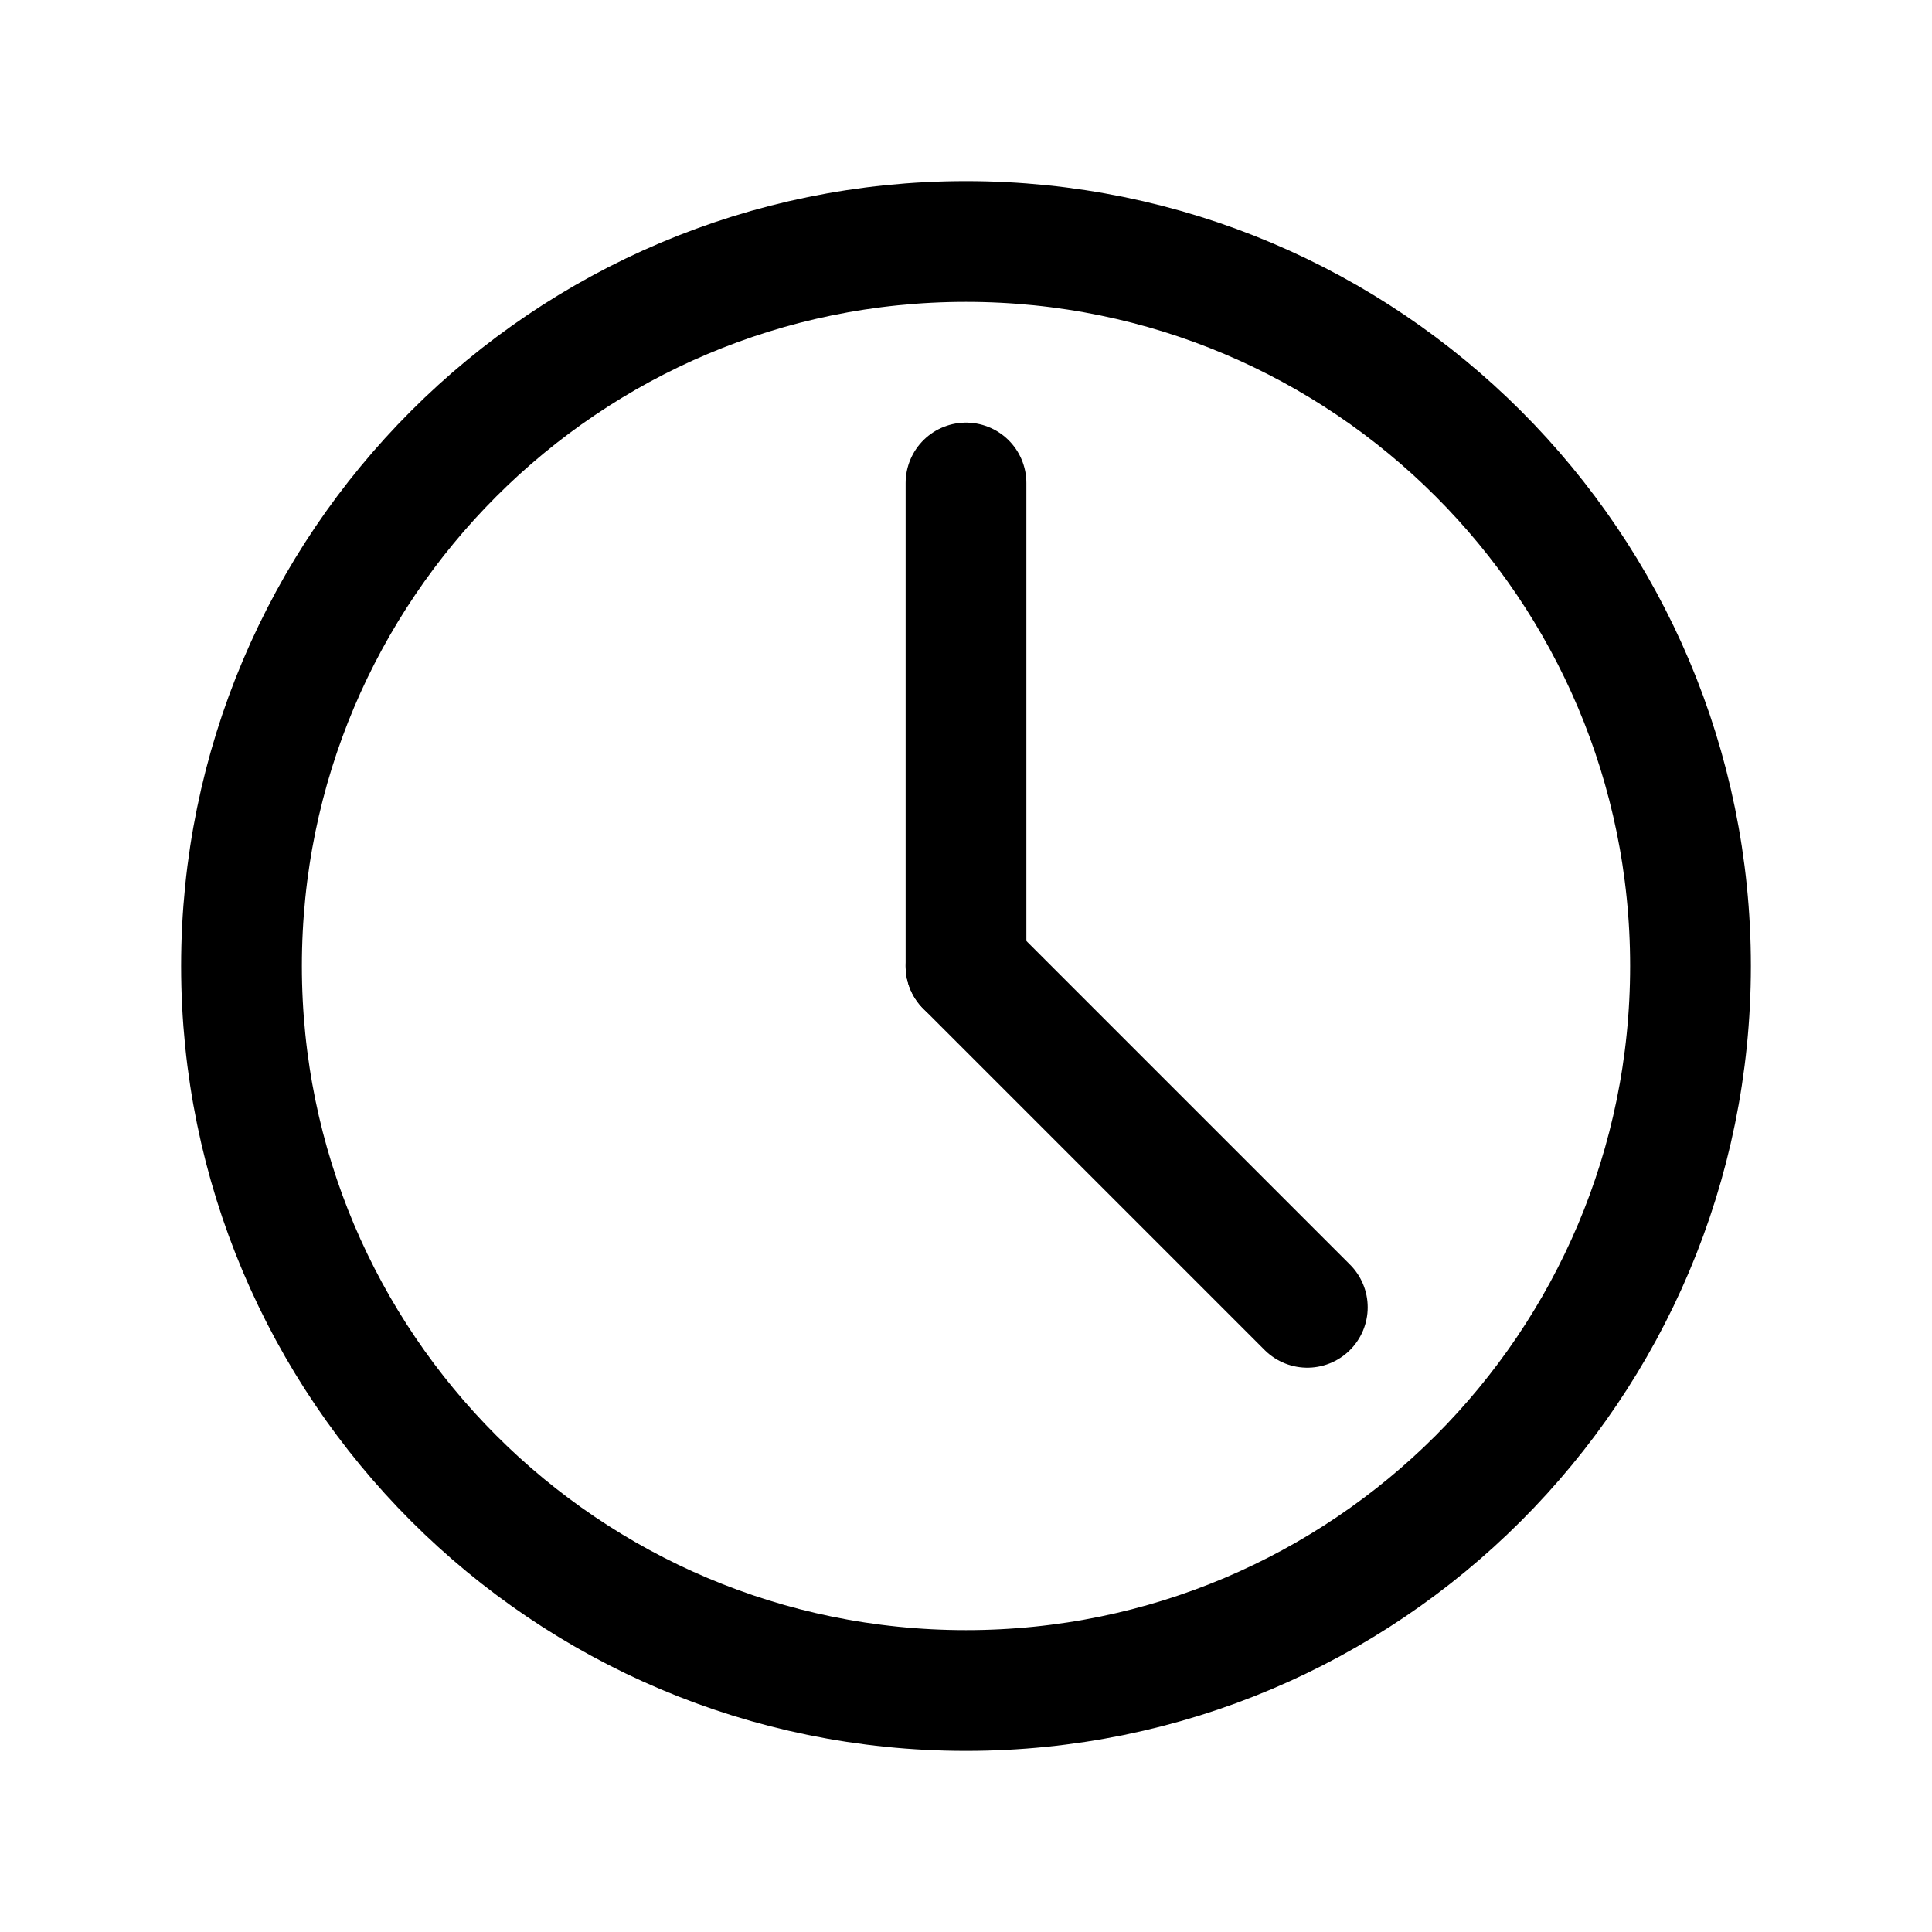
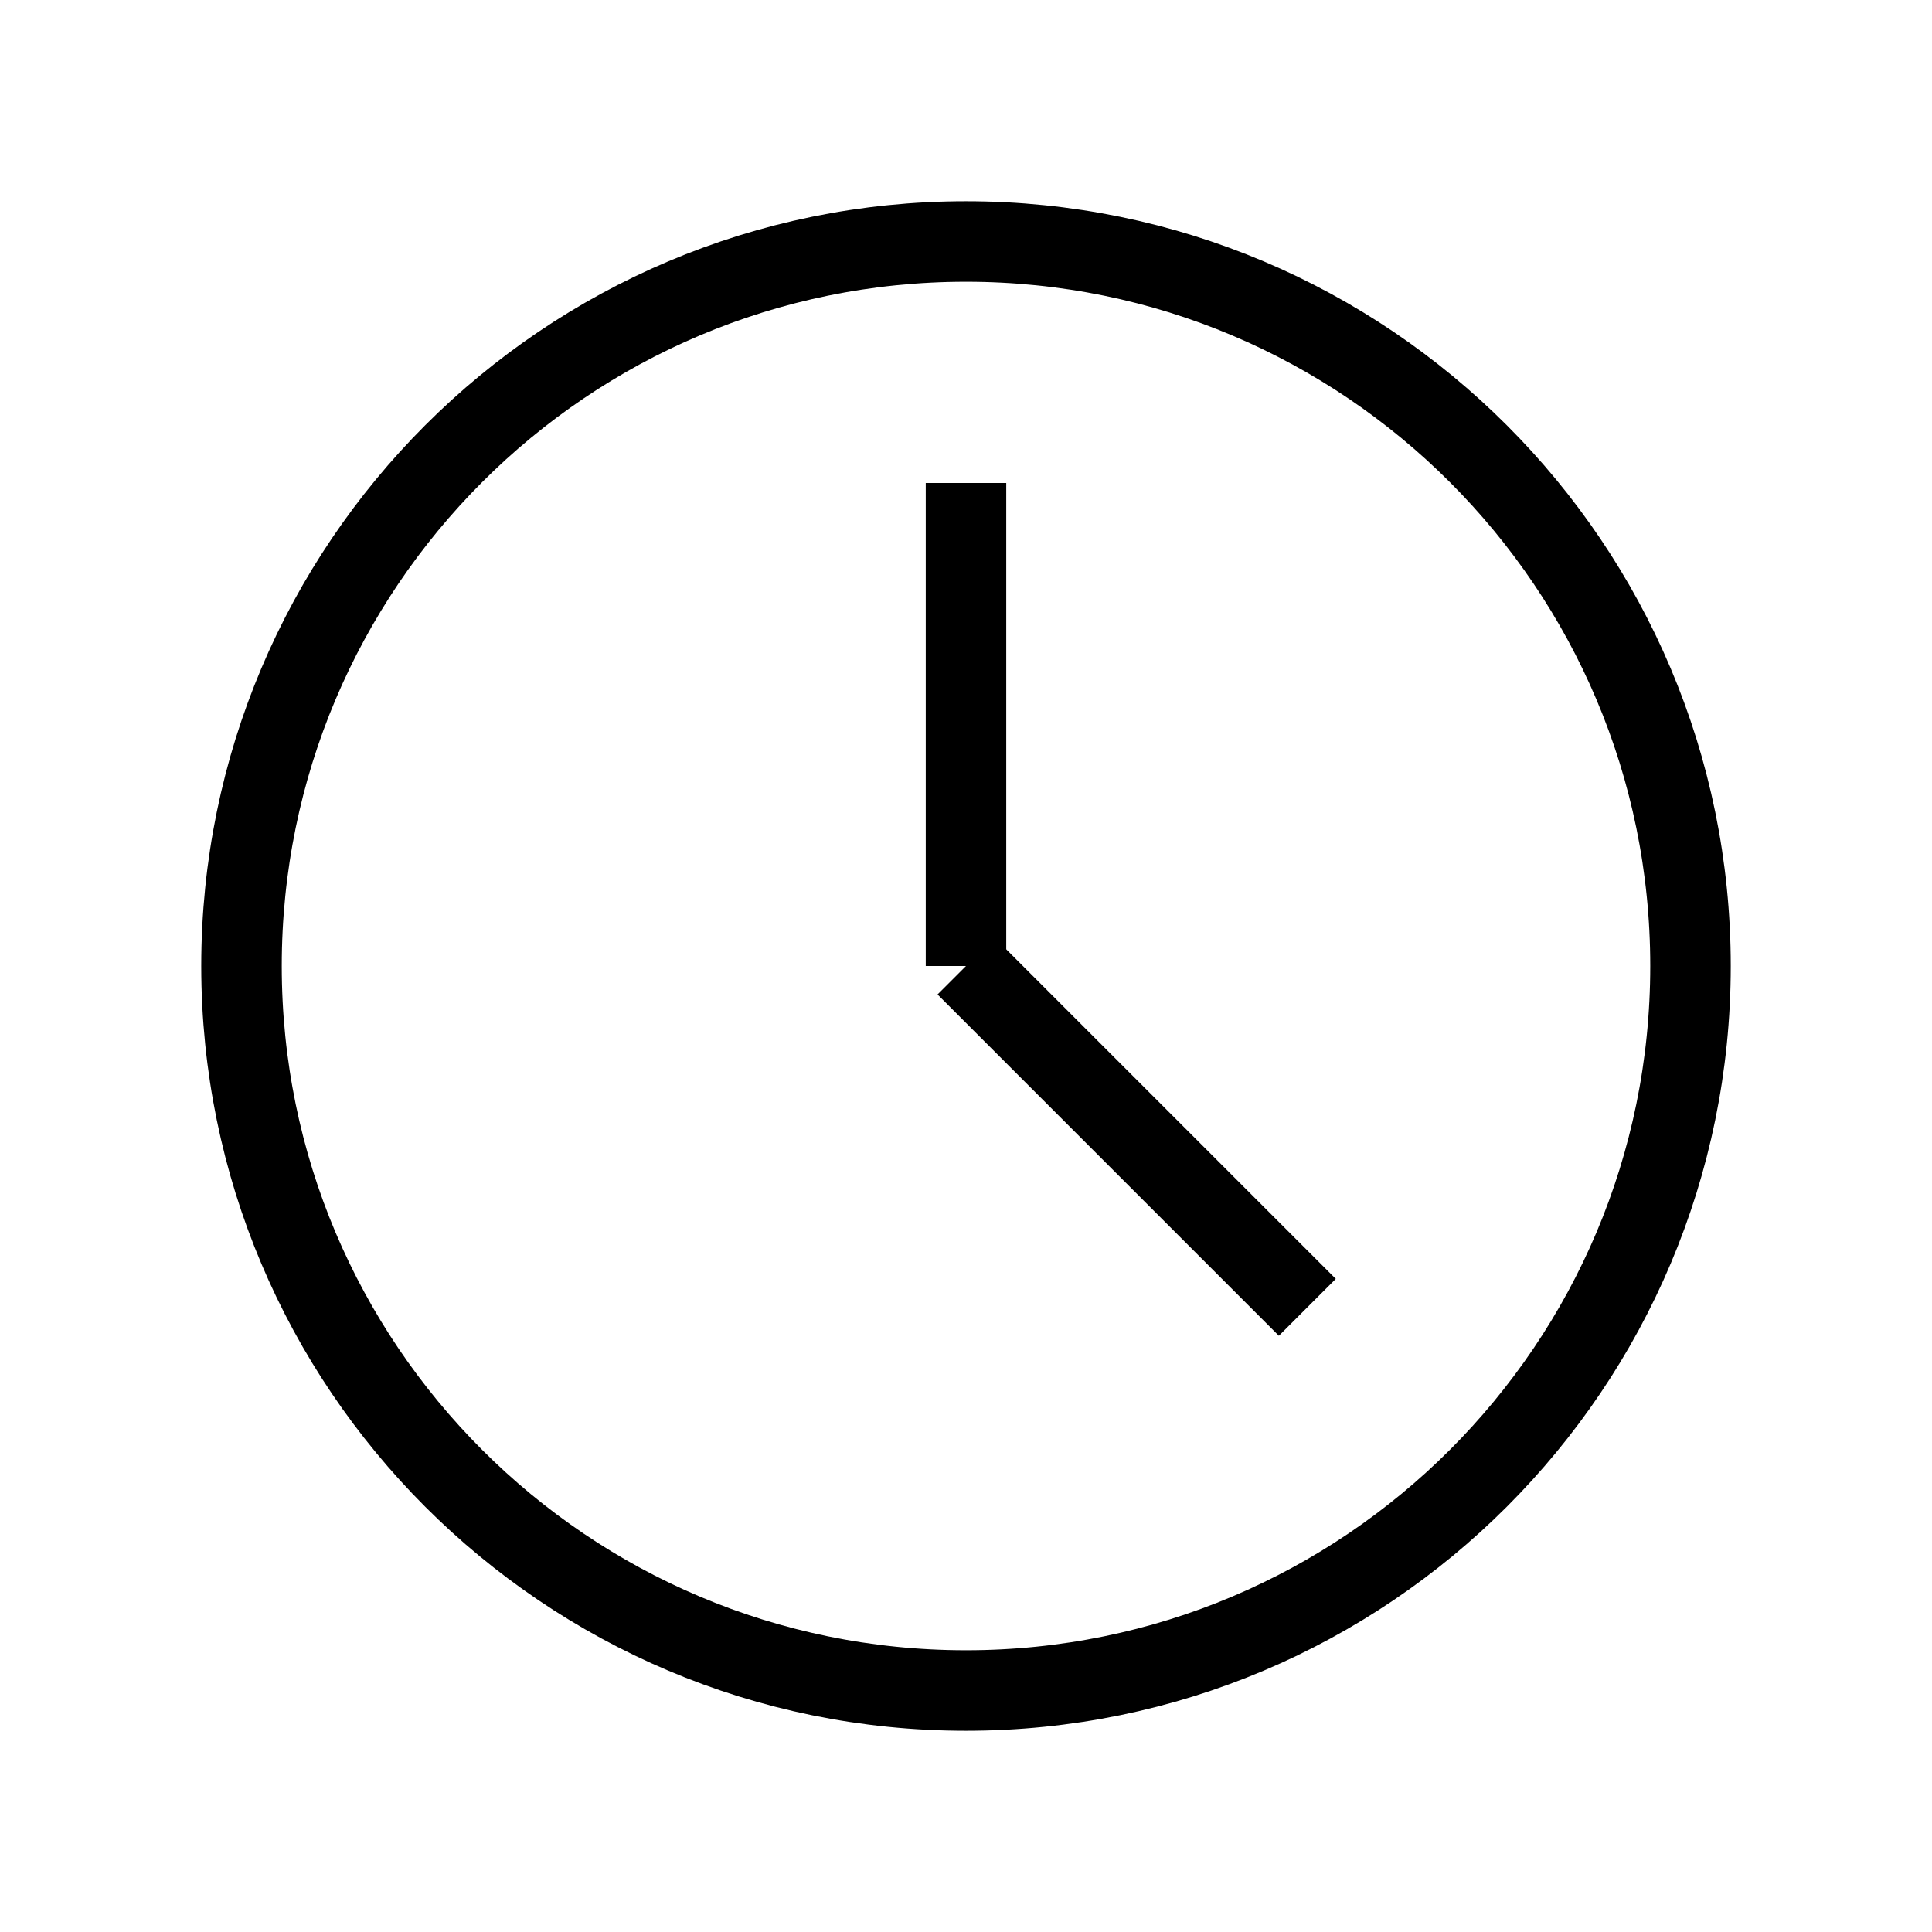
<svg xmlns="http://www.w3.org/2000/svg" width="800px" height="800px" viewBox="0 0 24 24" fill="none">
-   <path d="M12 21C16.971 21 21 16.971 21 12C21 7.029 16.971 3 12 3C7.029 3 3 7.029 3 12C3 16.971 7.029 21 12 21Z" stroke="#000000" stroke-width="1.5" stroke-linecap="round" stroke-linejoin="round" />
-   <path d="M12 6V12" stroke="#000000" stroke-width="1.5" stroke-linecap="round" stroke-linejoin="round" />
-   <path d="M16.24 16.24L12 12" stroke="#000000" stroke-width="1.5" stroke-linecap="round" stroke-linejoin="round" />
+   <path d="M12 21C16.971 21 21 16.971 21 12C21 7.029 16.971 3 12 3C7.029 3 3 7.029 3 12C3 16.971 7.029 21 12 21Z" stroke="#000000" strokeWidth="1.5" strokeLinecap="round" strokeLinejoin="round" />
+   <path d="M12 6V12" stroke="#000000" strokeWidth="1.5" strokeLinecap="round" strokeLinejoin="round" />
+   <path d="M16.24 16.24L12 12" stroke="#000000" strokeWidth="1.5" strokeLinecap="round" strokeLinejoin="round" />
</svg>
